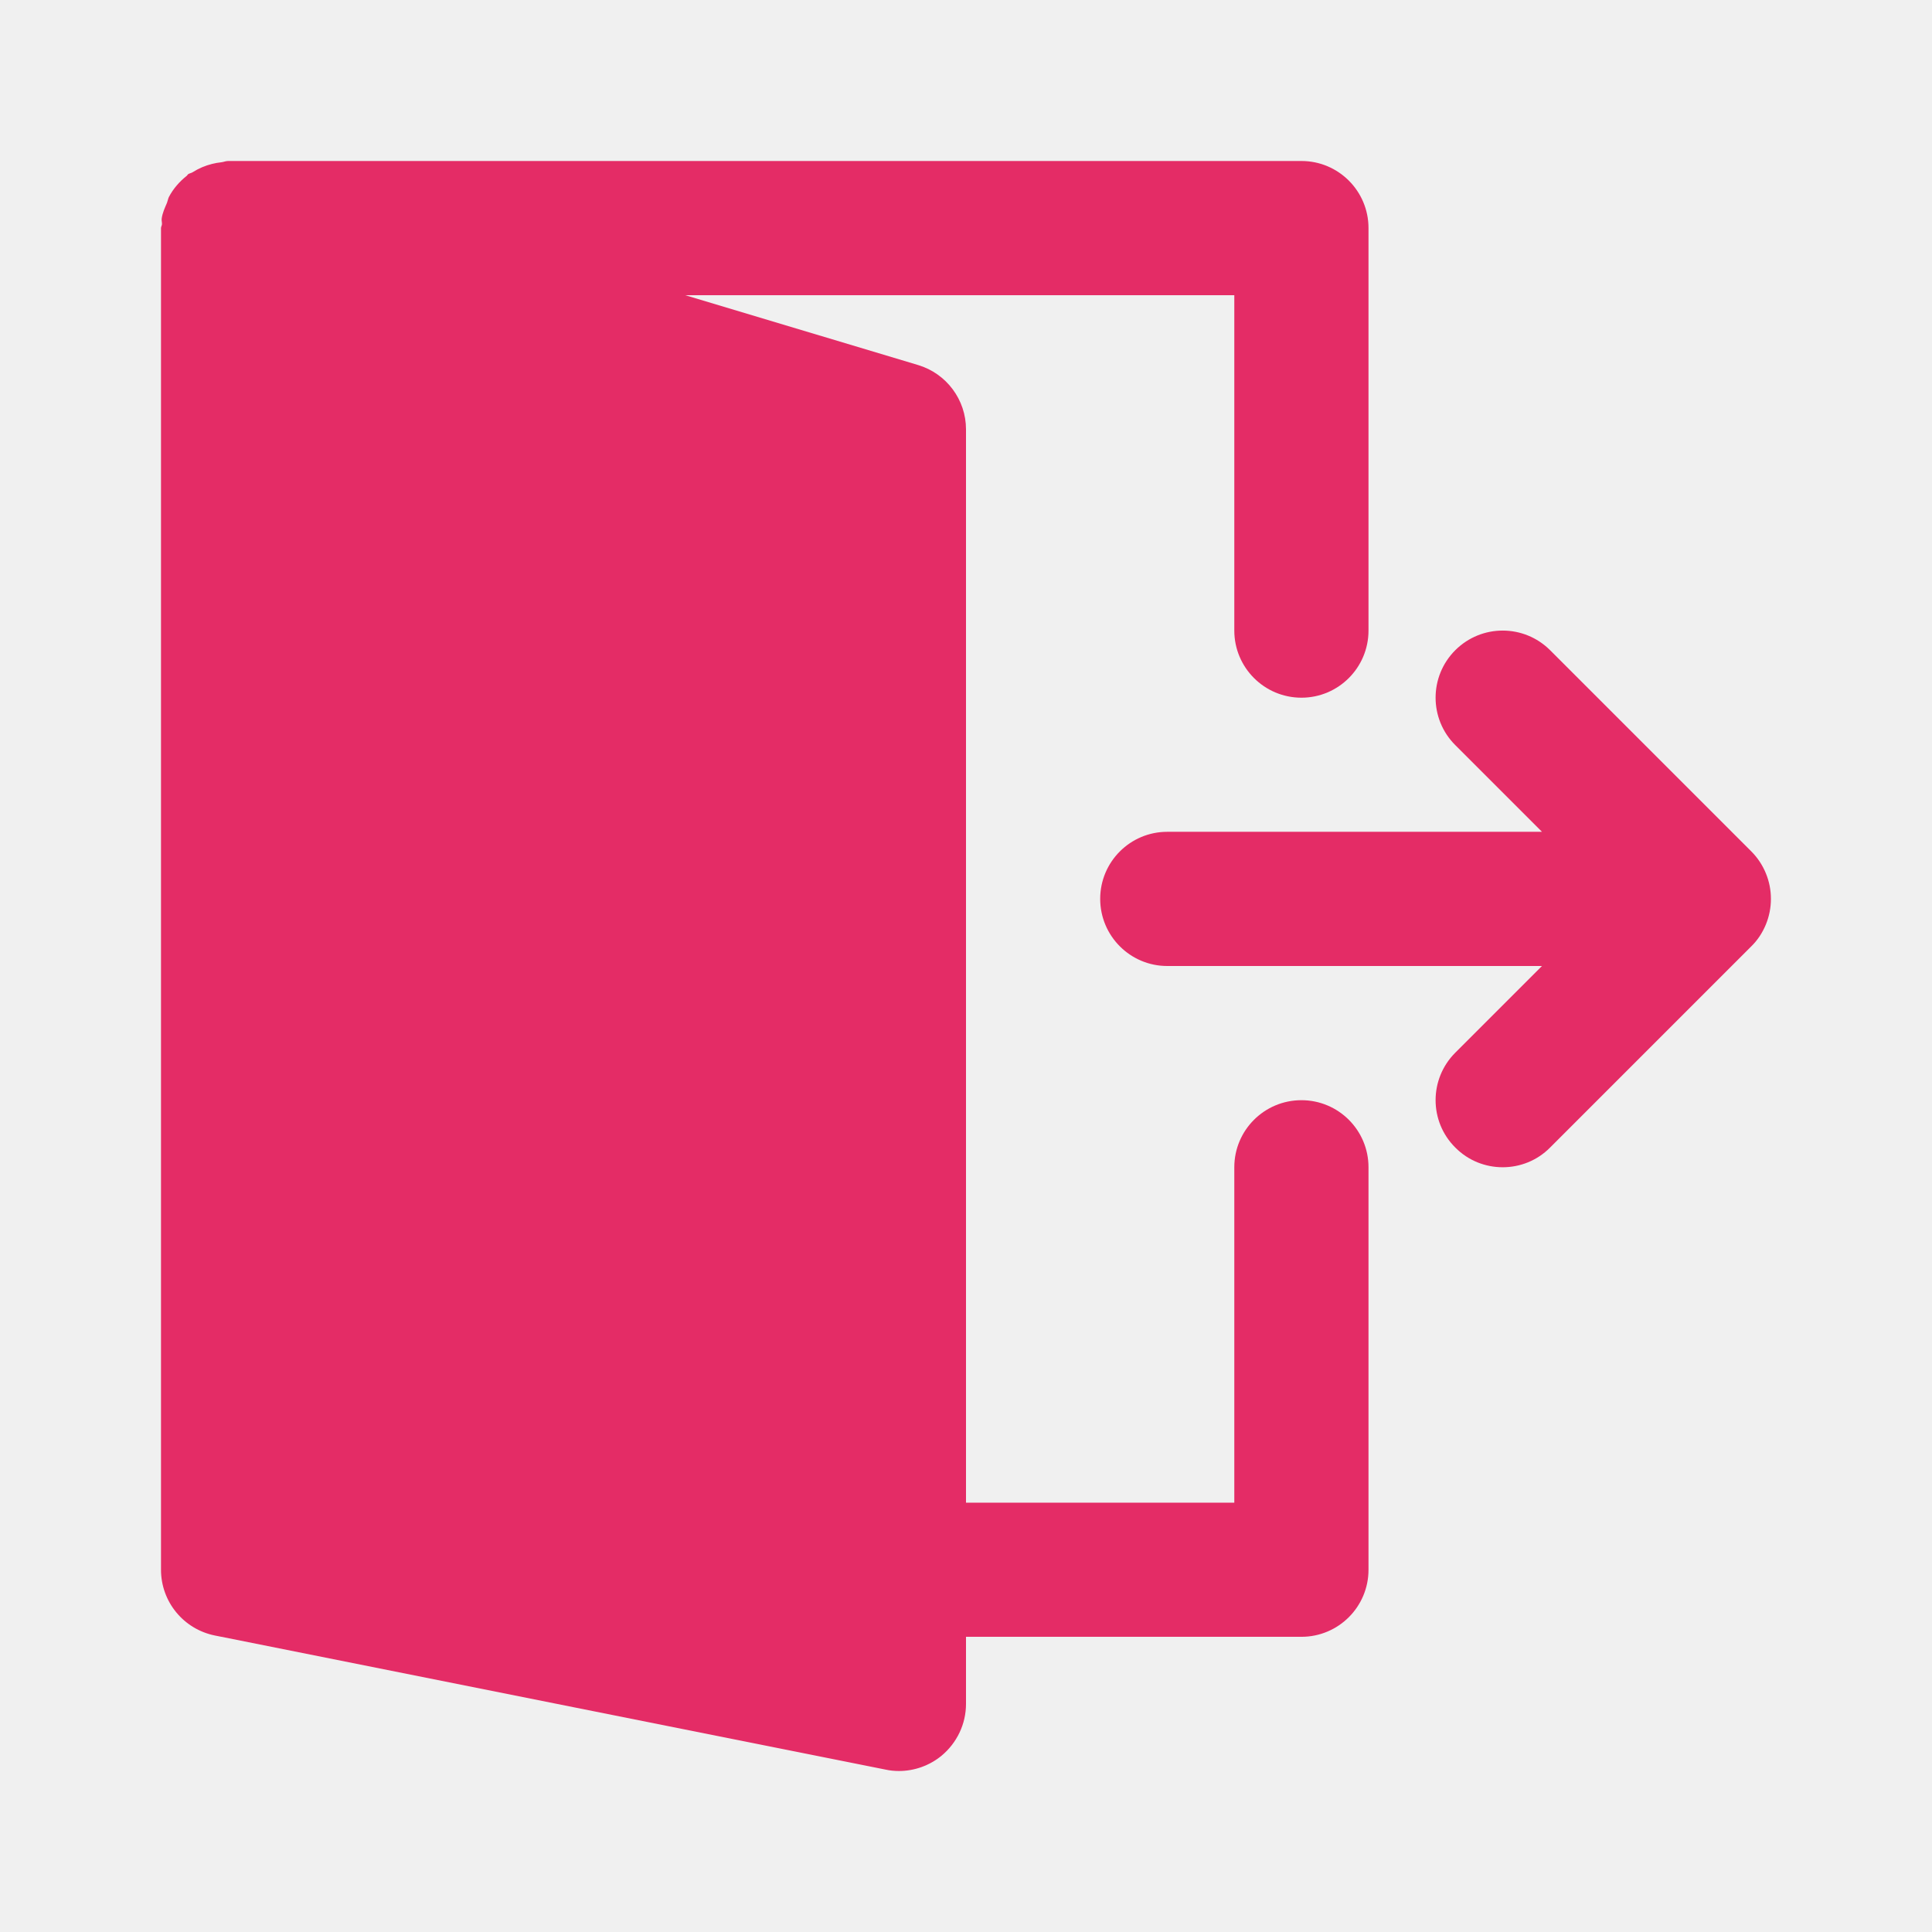
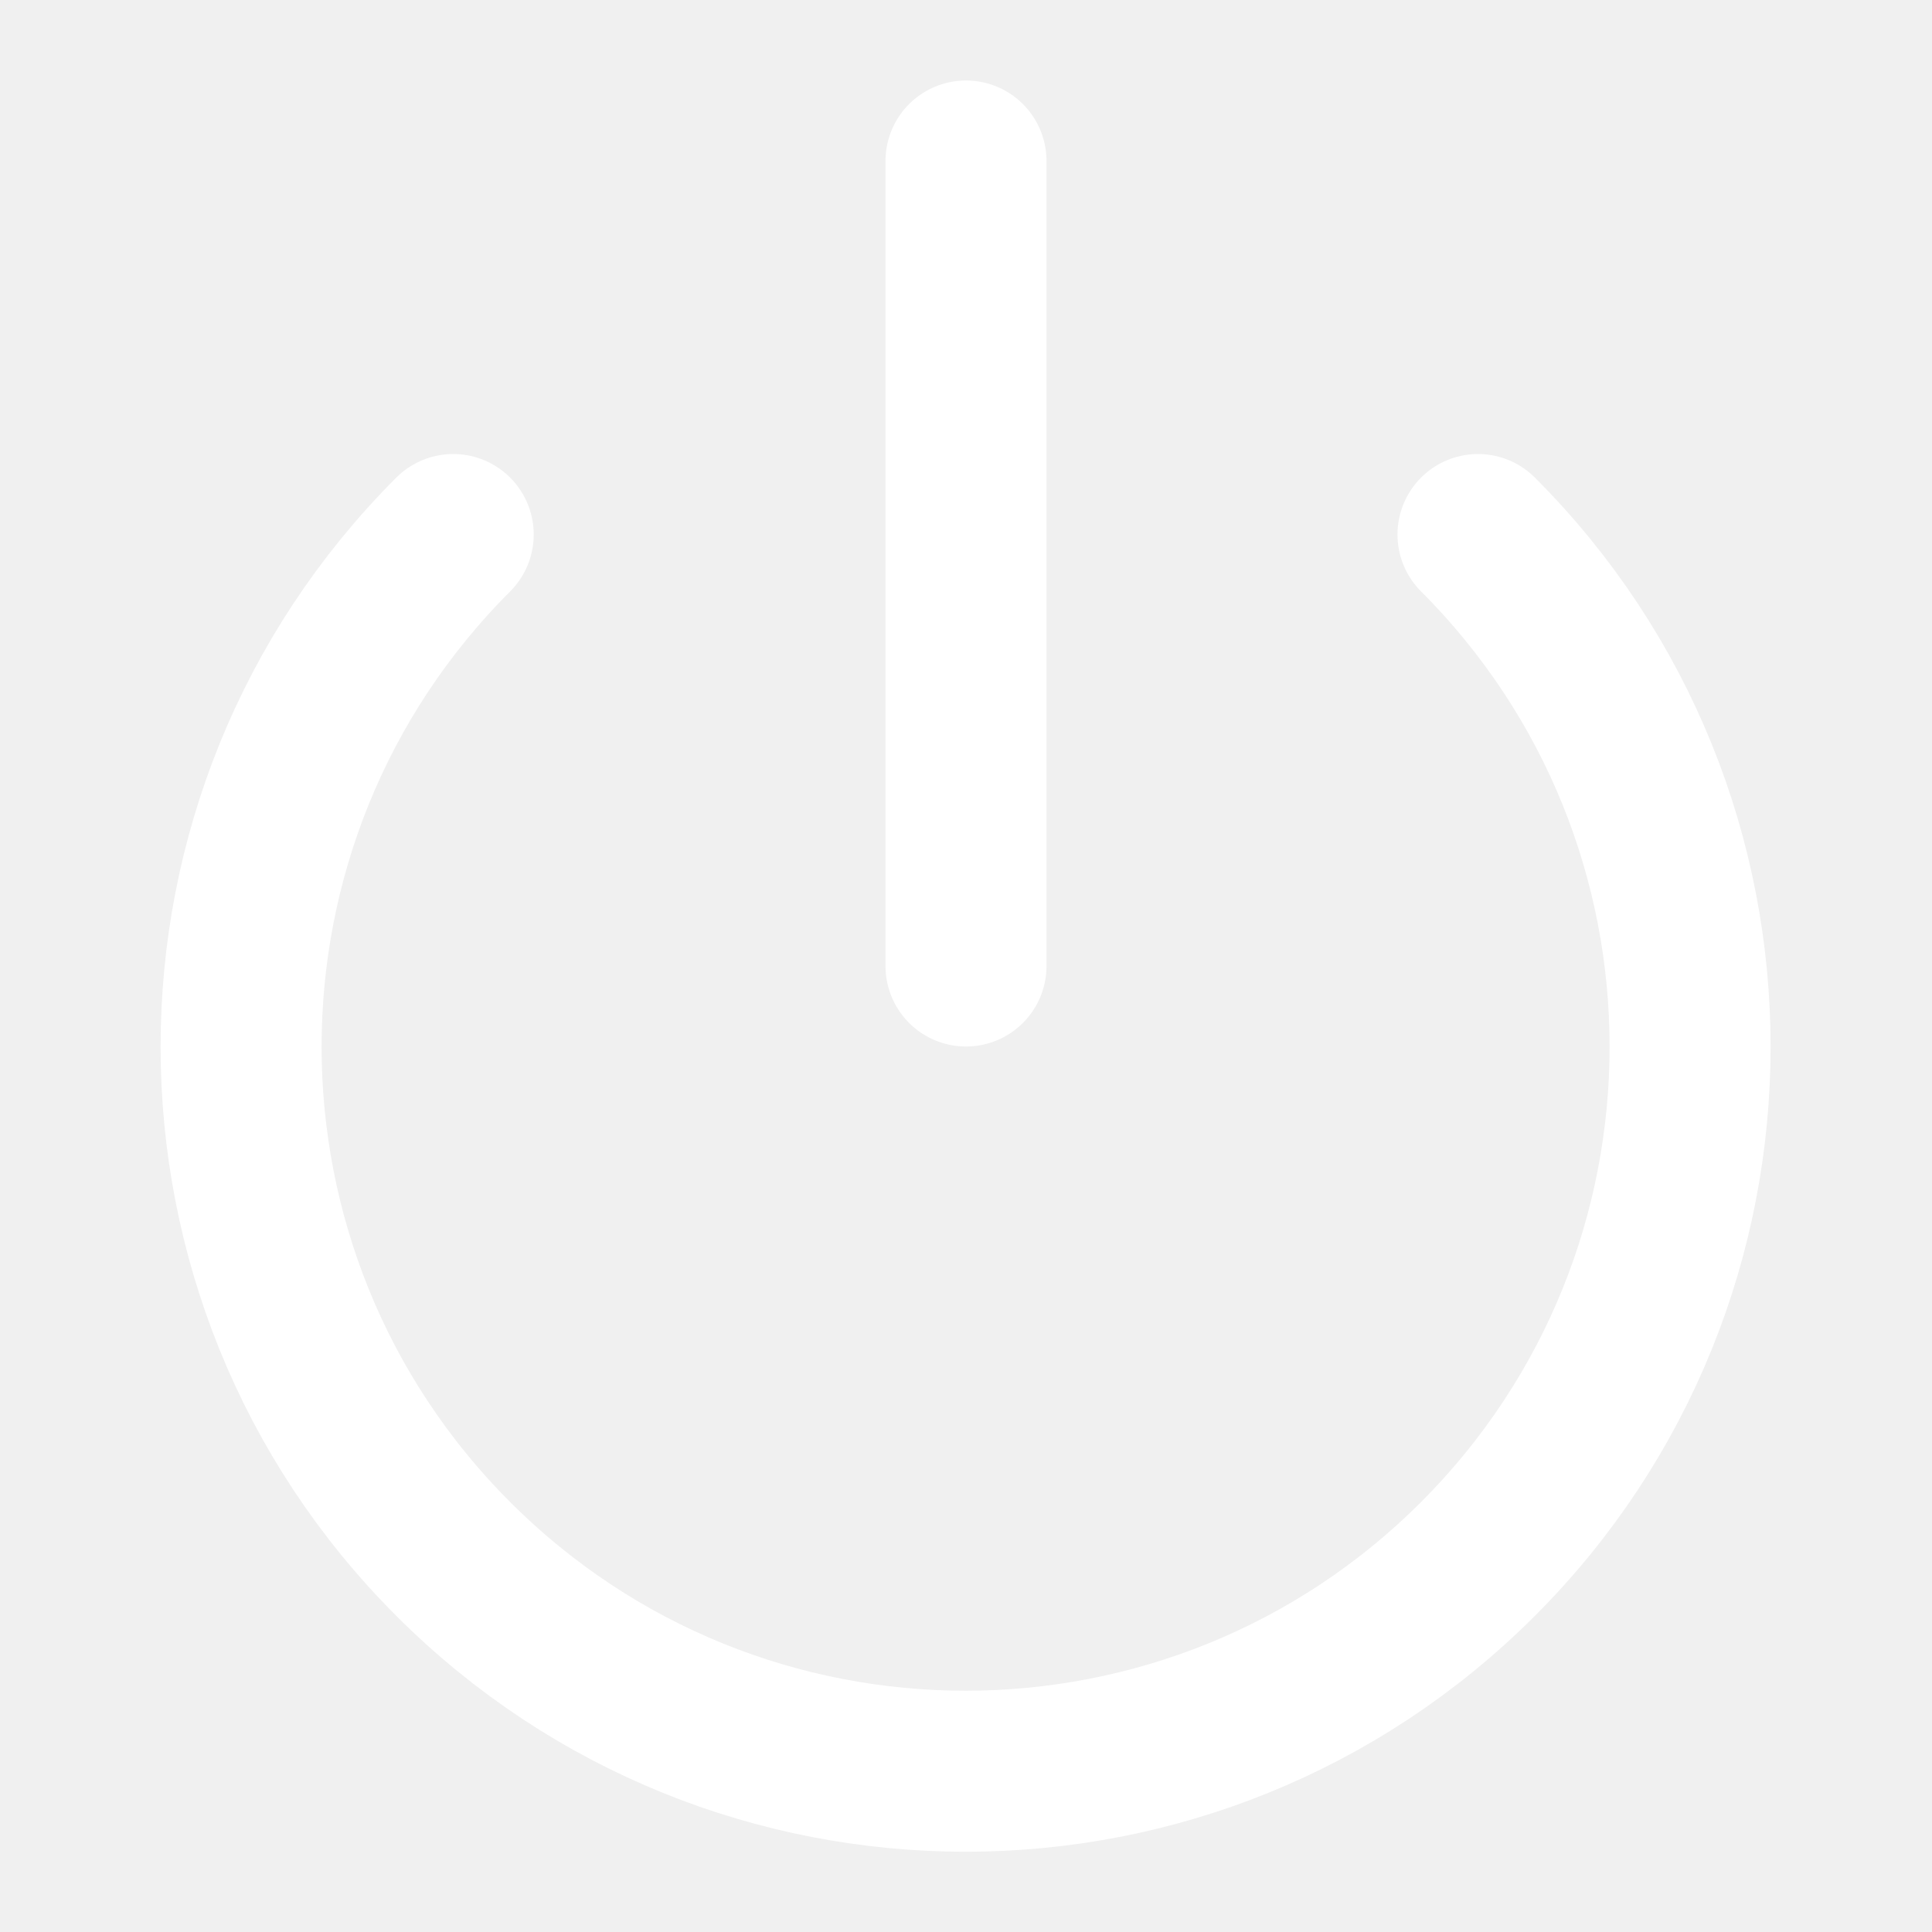
- <svg xmlns="http://www.w3.org/2000/svg" width="24" height="24" viewBox="0 0 24 24" fill="none">
-   <path d="M21.936 10.848C21.894 10.746 21.833 10.654 21.755 10.576L19.256 8.077C18.93 7.752 18.404 7.752 18.078 8.077C17.752 8.403 17.752 8.931 18.078 9.256L19.155 10.333H14.5C14.04 10.333 13.667 10.706 13.667 11.166C13.667 11.626 14.04 12 14.5 12H19.155L18.078 13.077C17.752 13.403 17.752 13.931 18.078 14.255C18.24 14.419 18.454 14.5 18.667 14.5C18.88 14.5 19.094 14.419 19.256 14.255L21.755 11.756C21.833 11.68 21.894 11.587 21.936 11.485C22.02 11.281 22.02 11.051 21.936 10.848Z" fill="#E42C66" />
-   <path d="M16.167 13.667C15.706 13.667 15.333 14.04 15.333 14.5V18.667H12V5.333C12 4.966 11.758 4.641 11.406 4.535L8.512 3.667H15.333V7.833C15.333 8.293 15.706 8.667 16.167 8.667C16.627 8.667 17 8.293 17 7.833V2.833C17 2.373 16.627 2 16.167 2H2.833C2.803 2 2.777 2.013 2.748 2.016C2.708 2.02 2.672 2.027 2.635 2.036C2.547 2.058 2.468 2.092 2.394 2.139C2.376 2.151 2.353 2.152 2.336 2.165C2.329 2.17 2.327 2.179 2.32 2.184C2.229 2.256 2.153 2.343 2.098 2.447C2.087 2.47 2.084 2.494 2.075 2.518C2.048 2.581 2.019 2.643 2.009 2.712C2.005 2.737 2.013 2.761 2.012 2.785C2.011 2.802 2 2.817 2 2.833V19.5C2 19.898 2.281 20.239 2.67 20.317L11.003 21.983C11.057 21.995 11.113 22 11.167 22C11.357 22 11.545 21.934 11.695 21.811C11.887 21.652 12 21.417 12 21.167V20.333H16.167C16.627 20.333 17 19.96 17 19.5V14.5C17 14.04 16.627 13.667 16.167 13.667Z" fill="#E42C66" />
+ <svg xmlns="http://www.w3.org/2000/svg" width="24" height="24" viewBox="0 0 24 24" fill="none" stroke="#fff" stroke-width="2" stroke-linecap="round" stroke-linejoin="round" class="feather feather-power">
+   <path d="M18.36 6.64a9 9 0 1 1-12.73 0" />
+   <line x1="12" y1="2" x2="12" y2="12" />
</svg>
